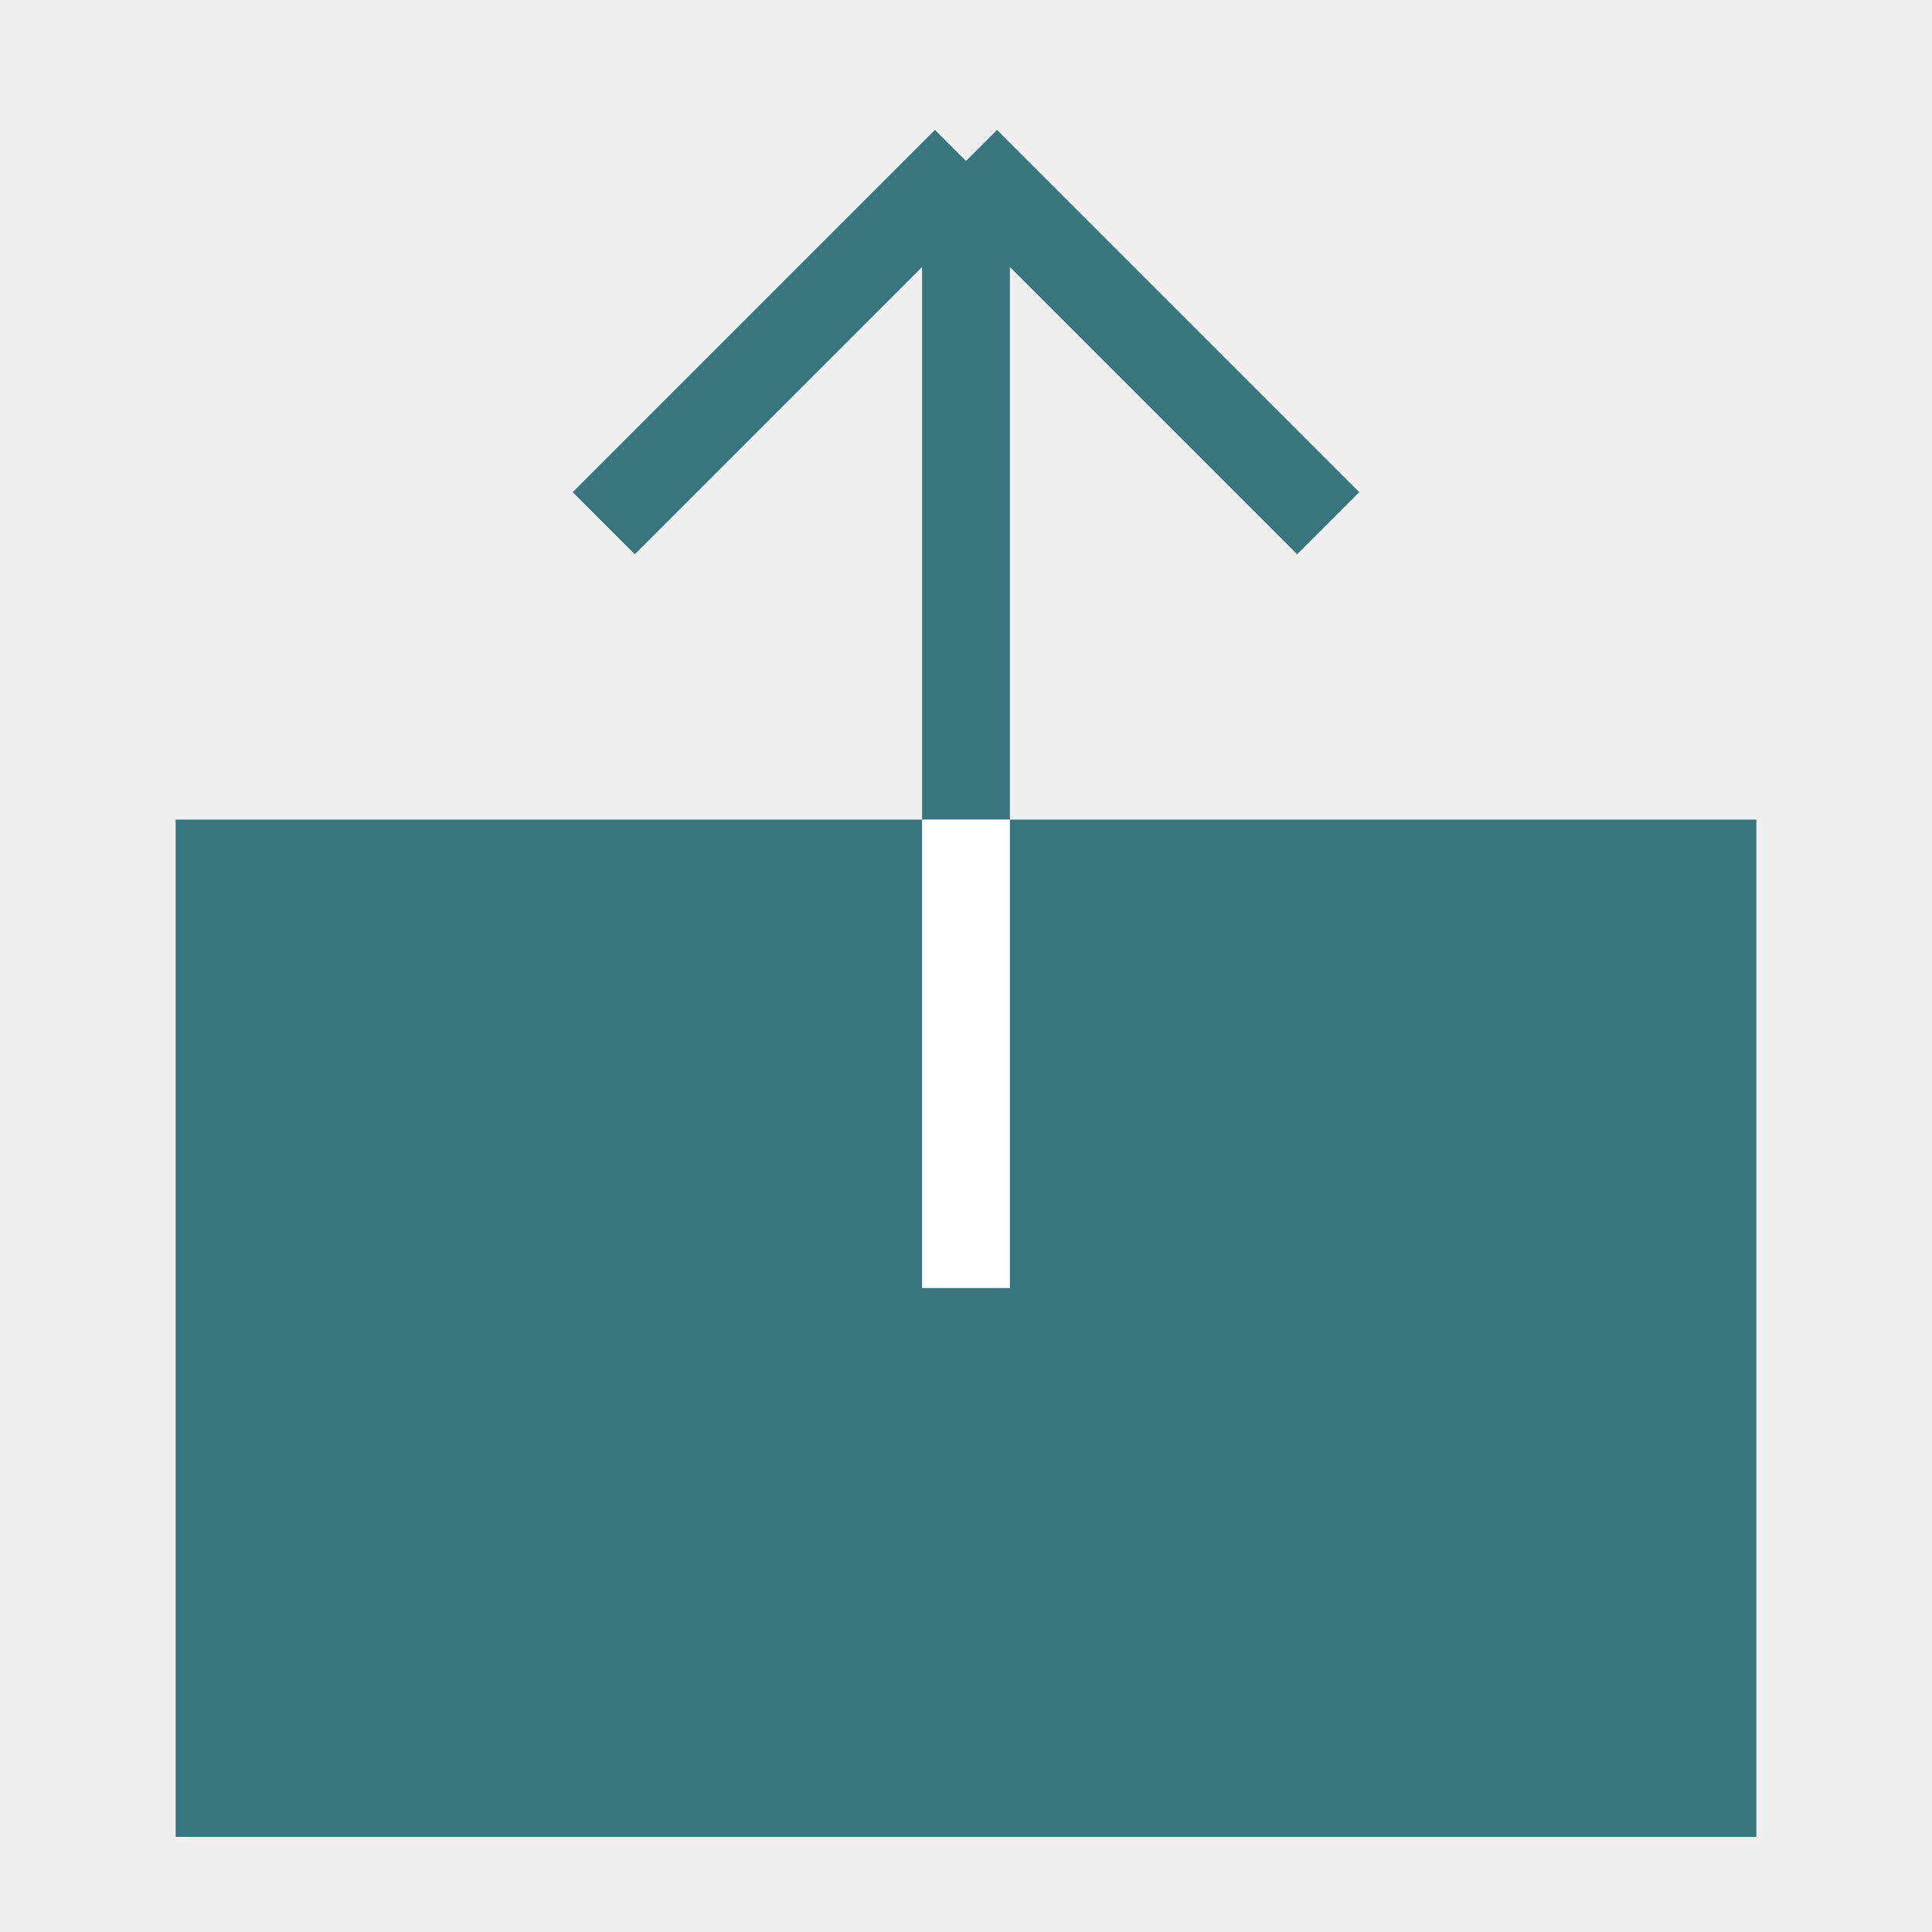
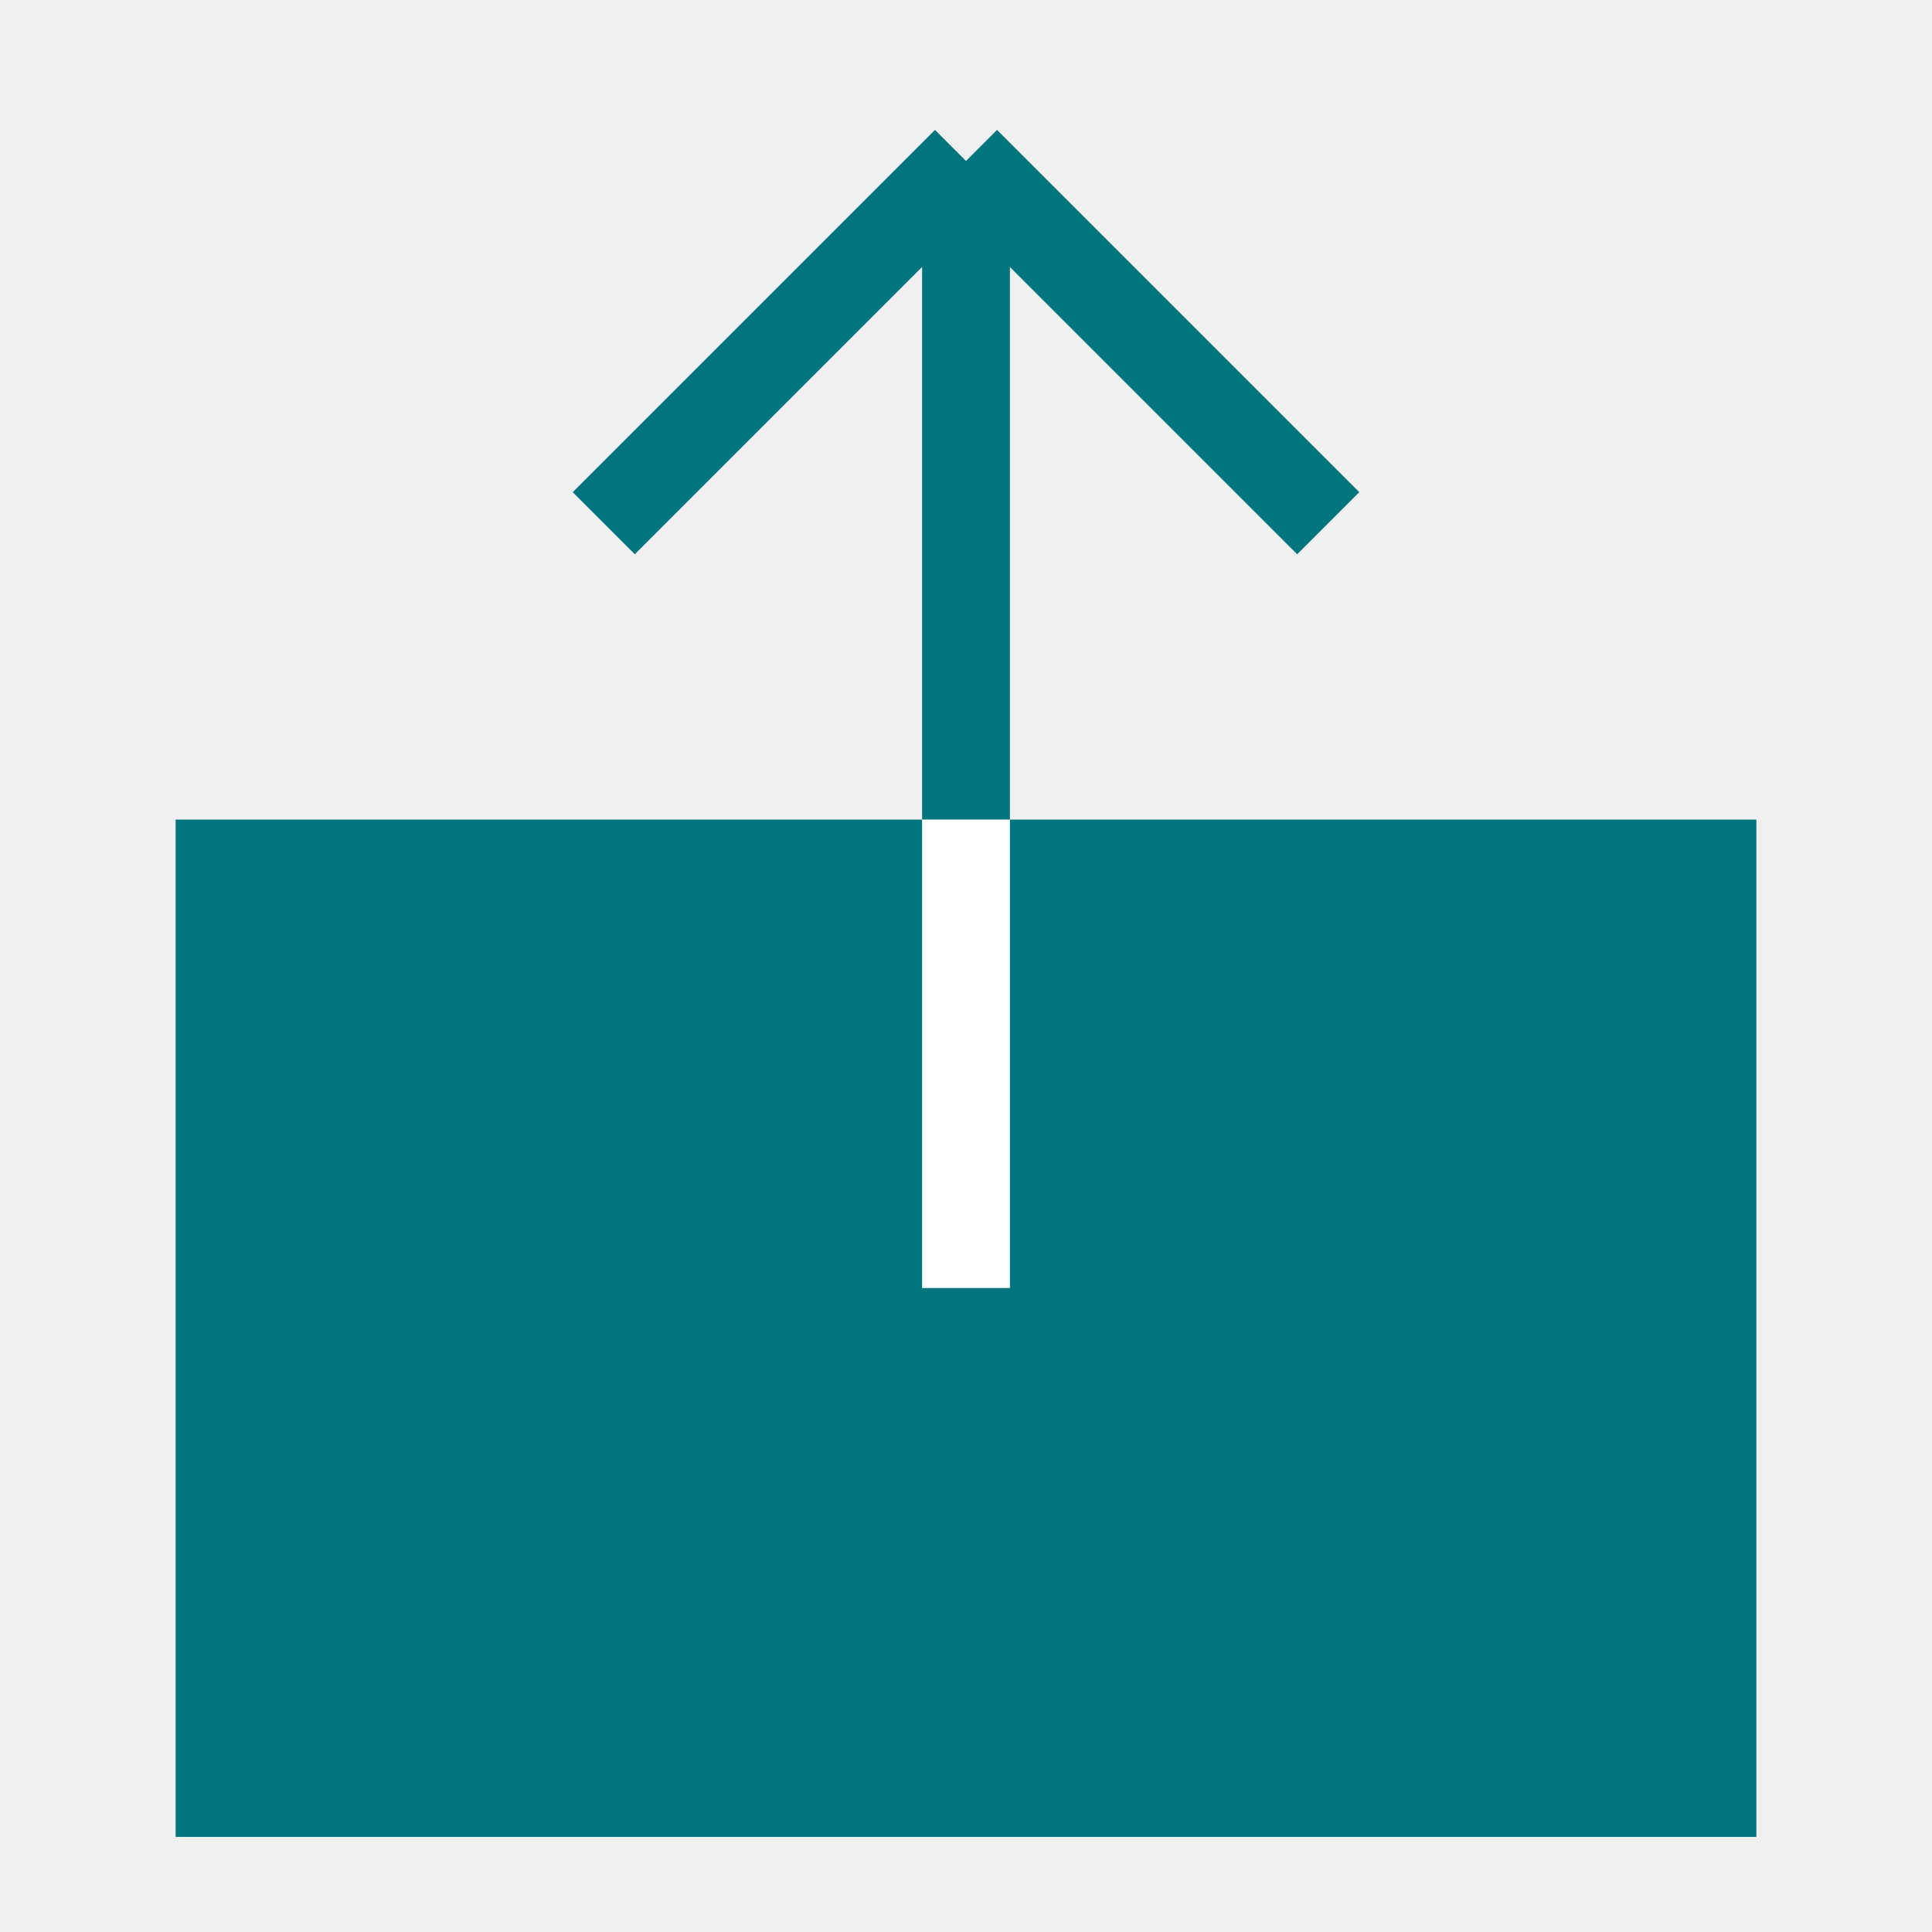
<svg xmlns="http://www.w3.org/2000/svg" width="22" height="22" viewBox="0 0 22 22" fill="none">
-   <path d="M2.75 10.083L19.25 10.083V20.167H2.75" fill="#38757E" />
-   <path d="M2.75 10.083L19.25 10.083V20.167H2.75L2.75 10.083Z" stroke="#38757E" stroke-width="1.5" stroke-linecap="square" />
-   <path d="M11 1.833V14.667M11 1.833L6.875 5.958M11 1.833L15.125 5.958" stroke="#38757E" />
+   <path d="M2.75 10.083L19.25 10.083V20.167H2.75" fill="#00757E" />
+   <path d="M2.75 10.083L19.25 10.083V20.167H2.75L2.75 10.083Z" stroke="#00757E" stroke-width="1.5" stroke-linecap="square" />
+   <path d="M11 1.833V14.667M11 1.833L6.875 5.958M11 1.833L15.125 5.958" stroke="#00757E" />
  <path d="M11.5 9.832V9.332H10.5V9.832H11.5ZM10.5 9.832V14.667H11.5V9.832H10.5Z" fill="white" />
</svg>
